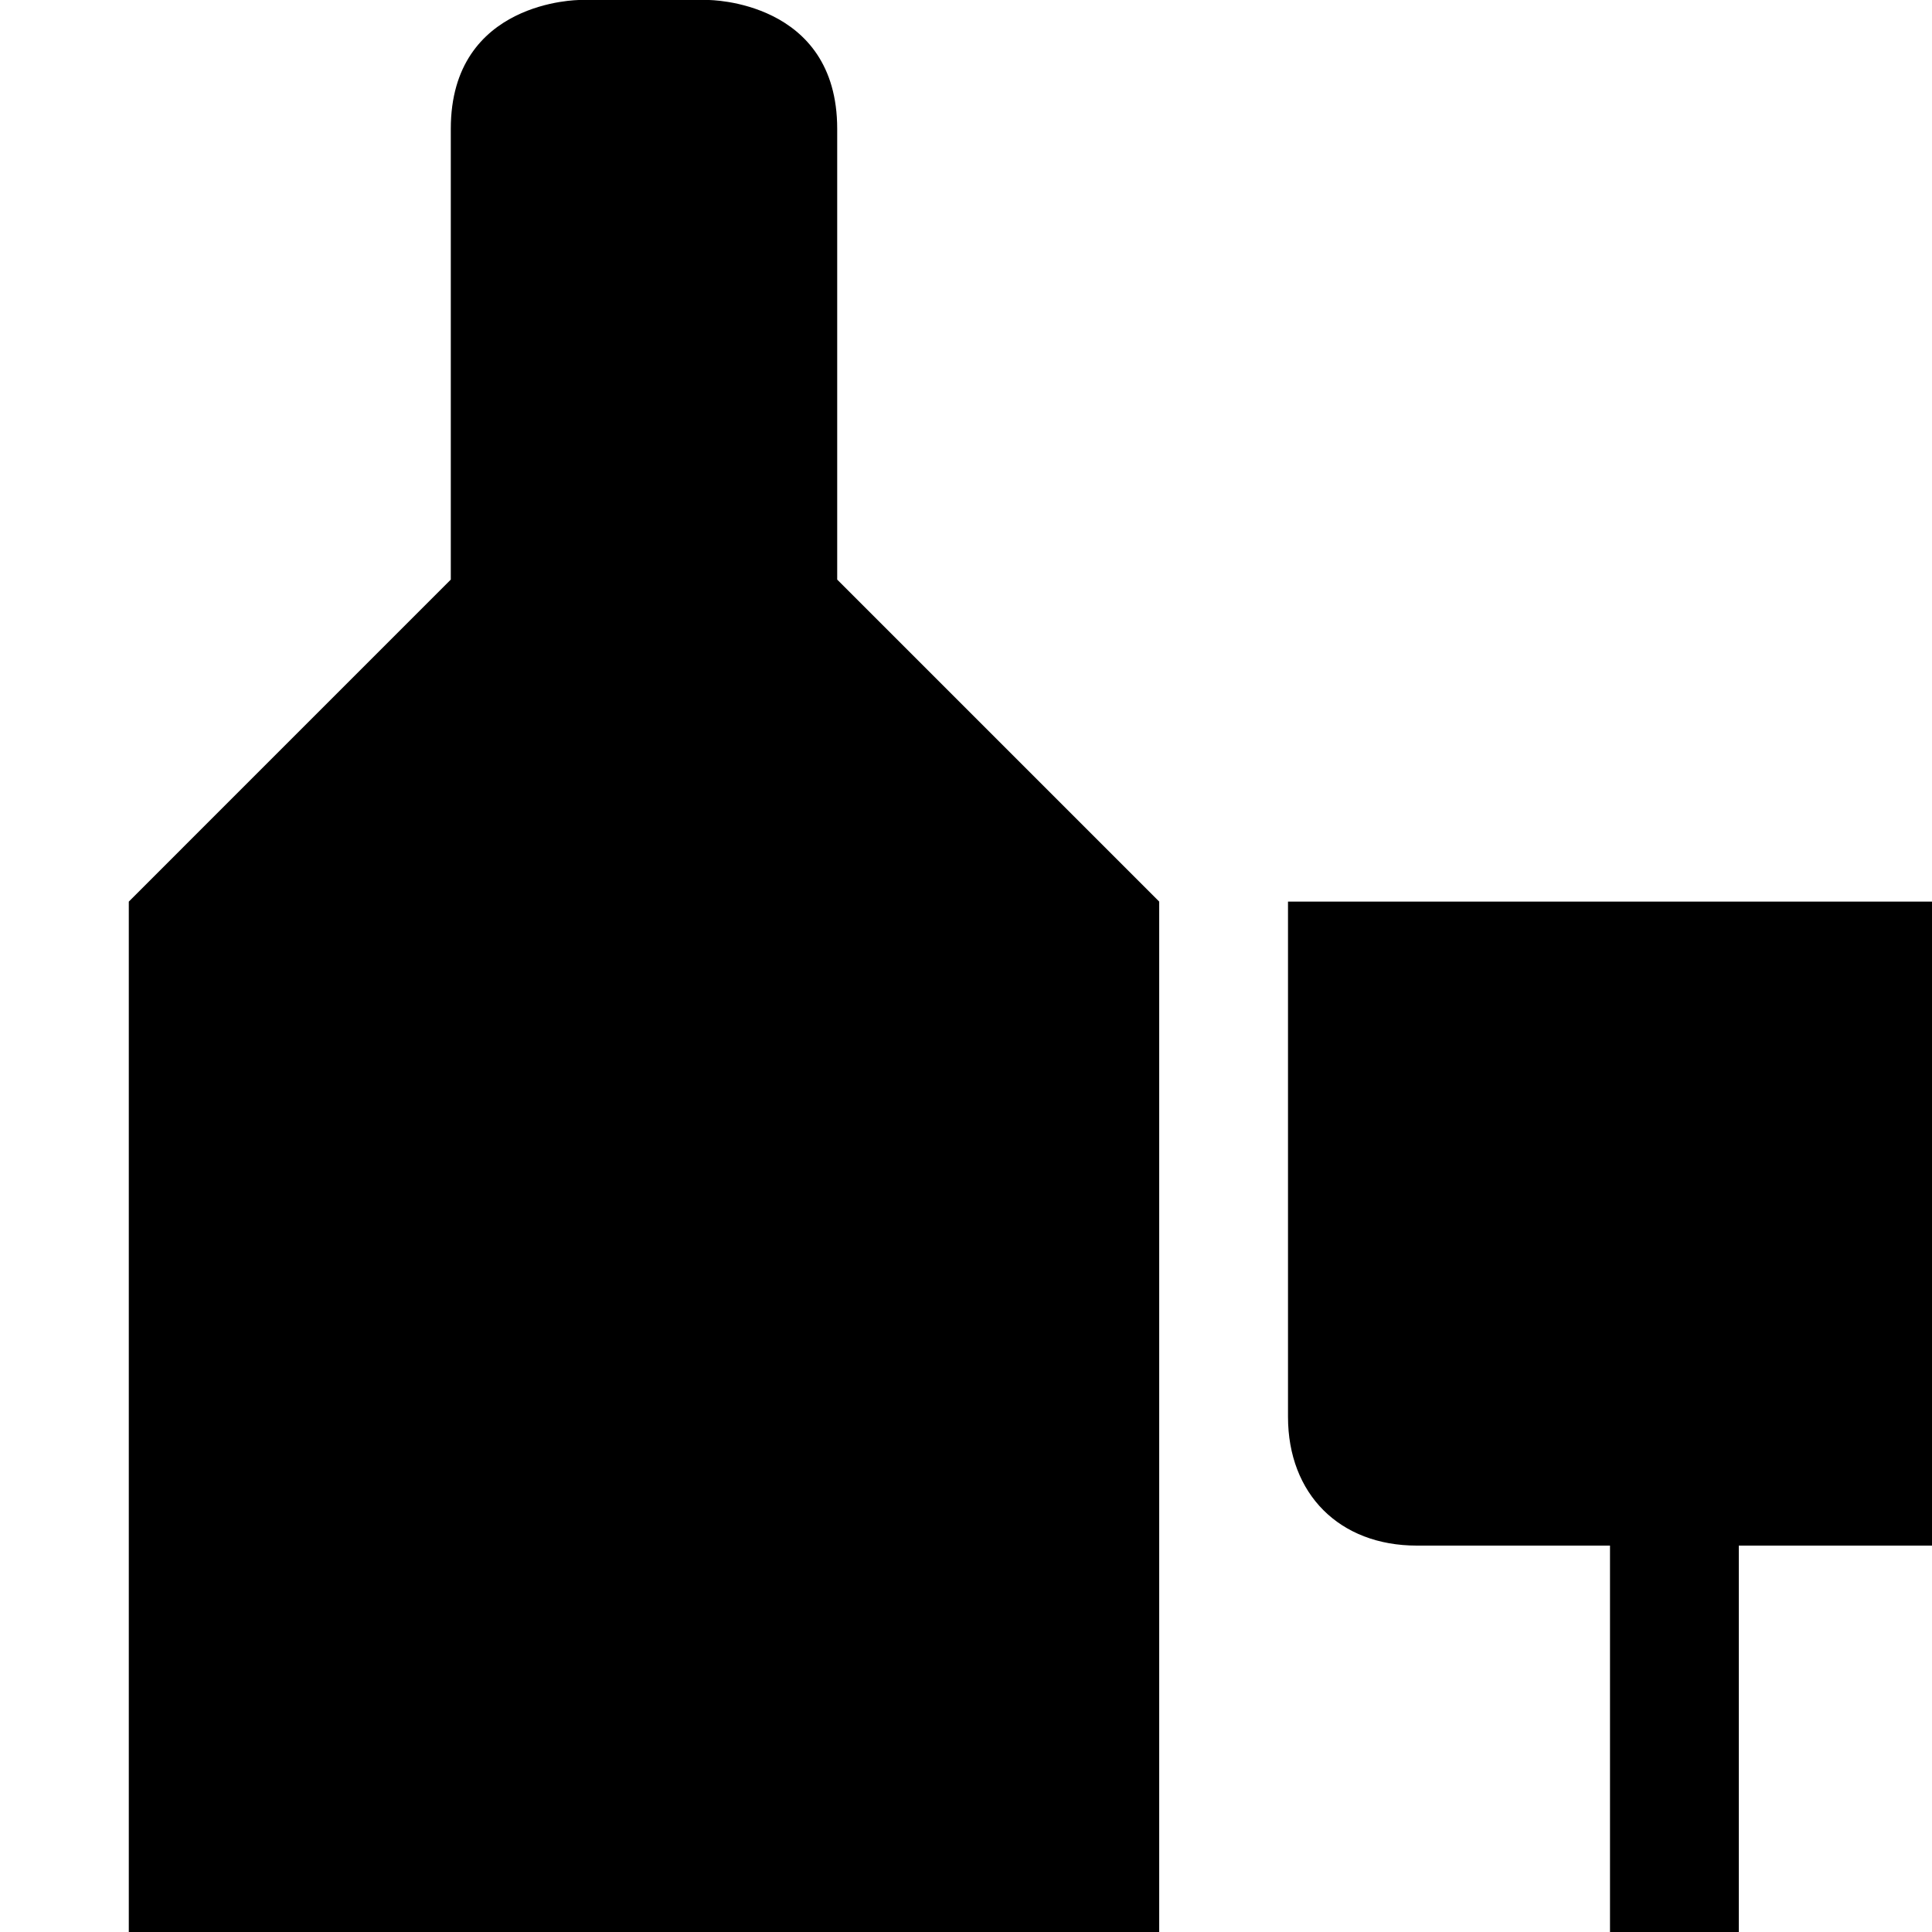
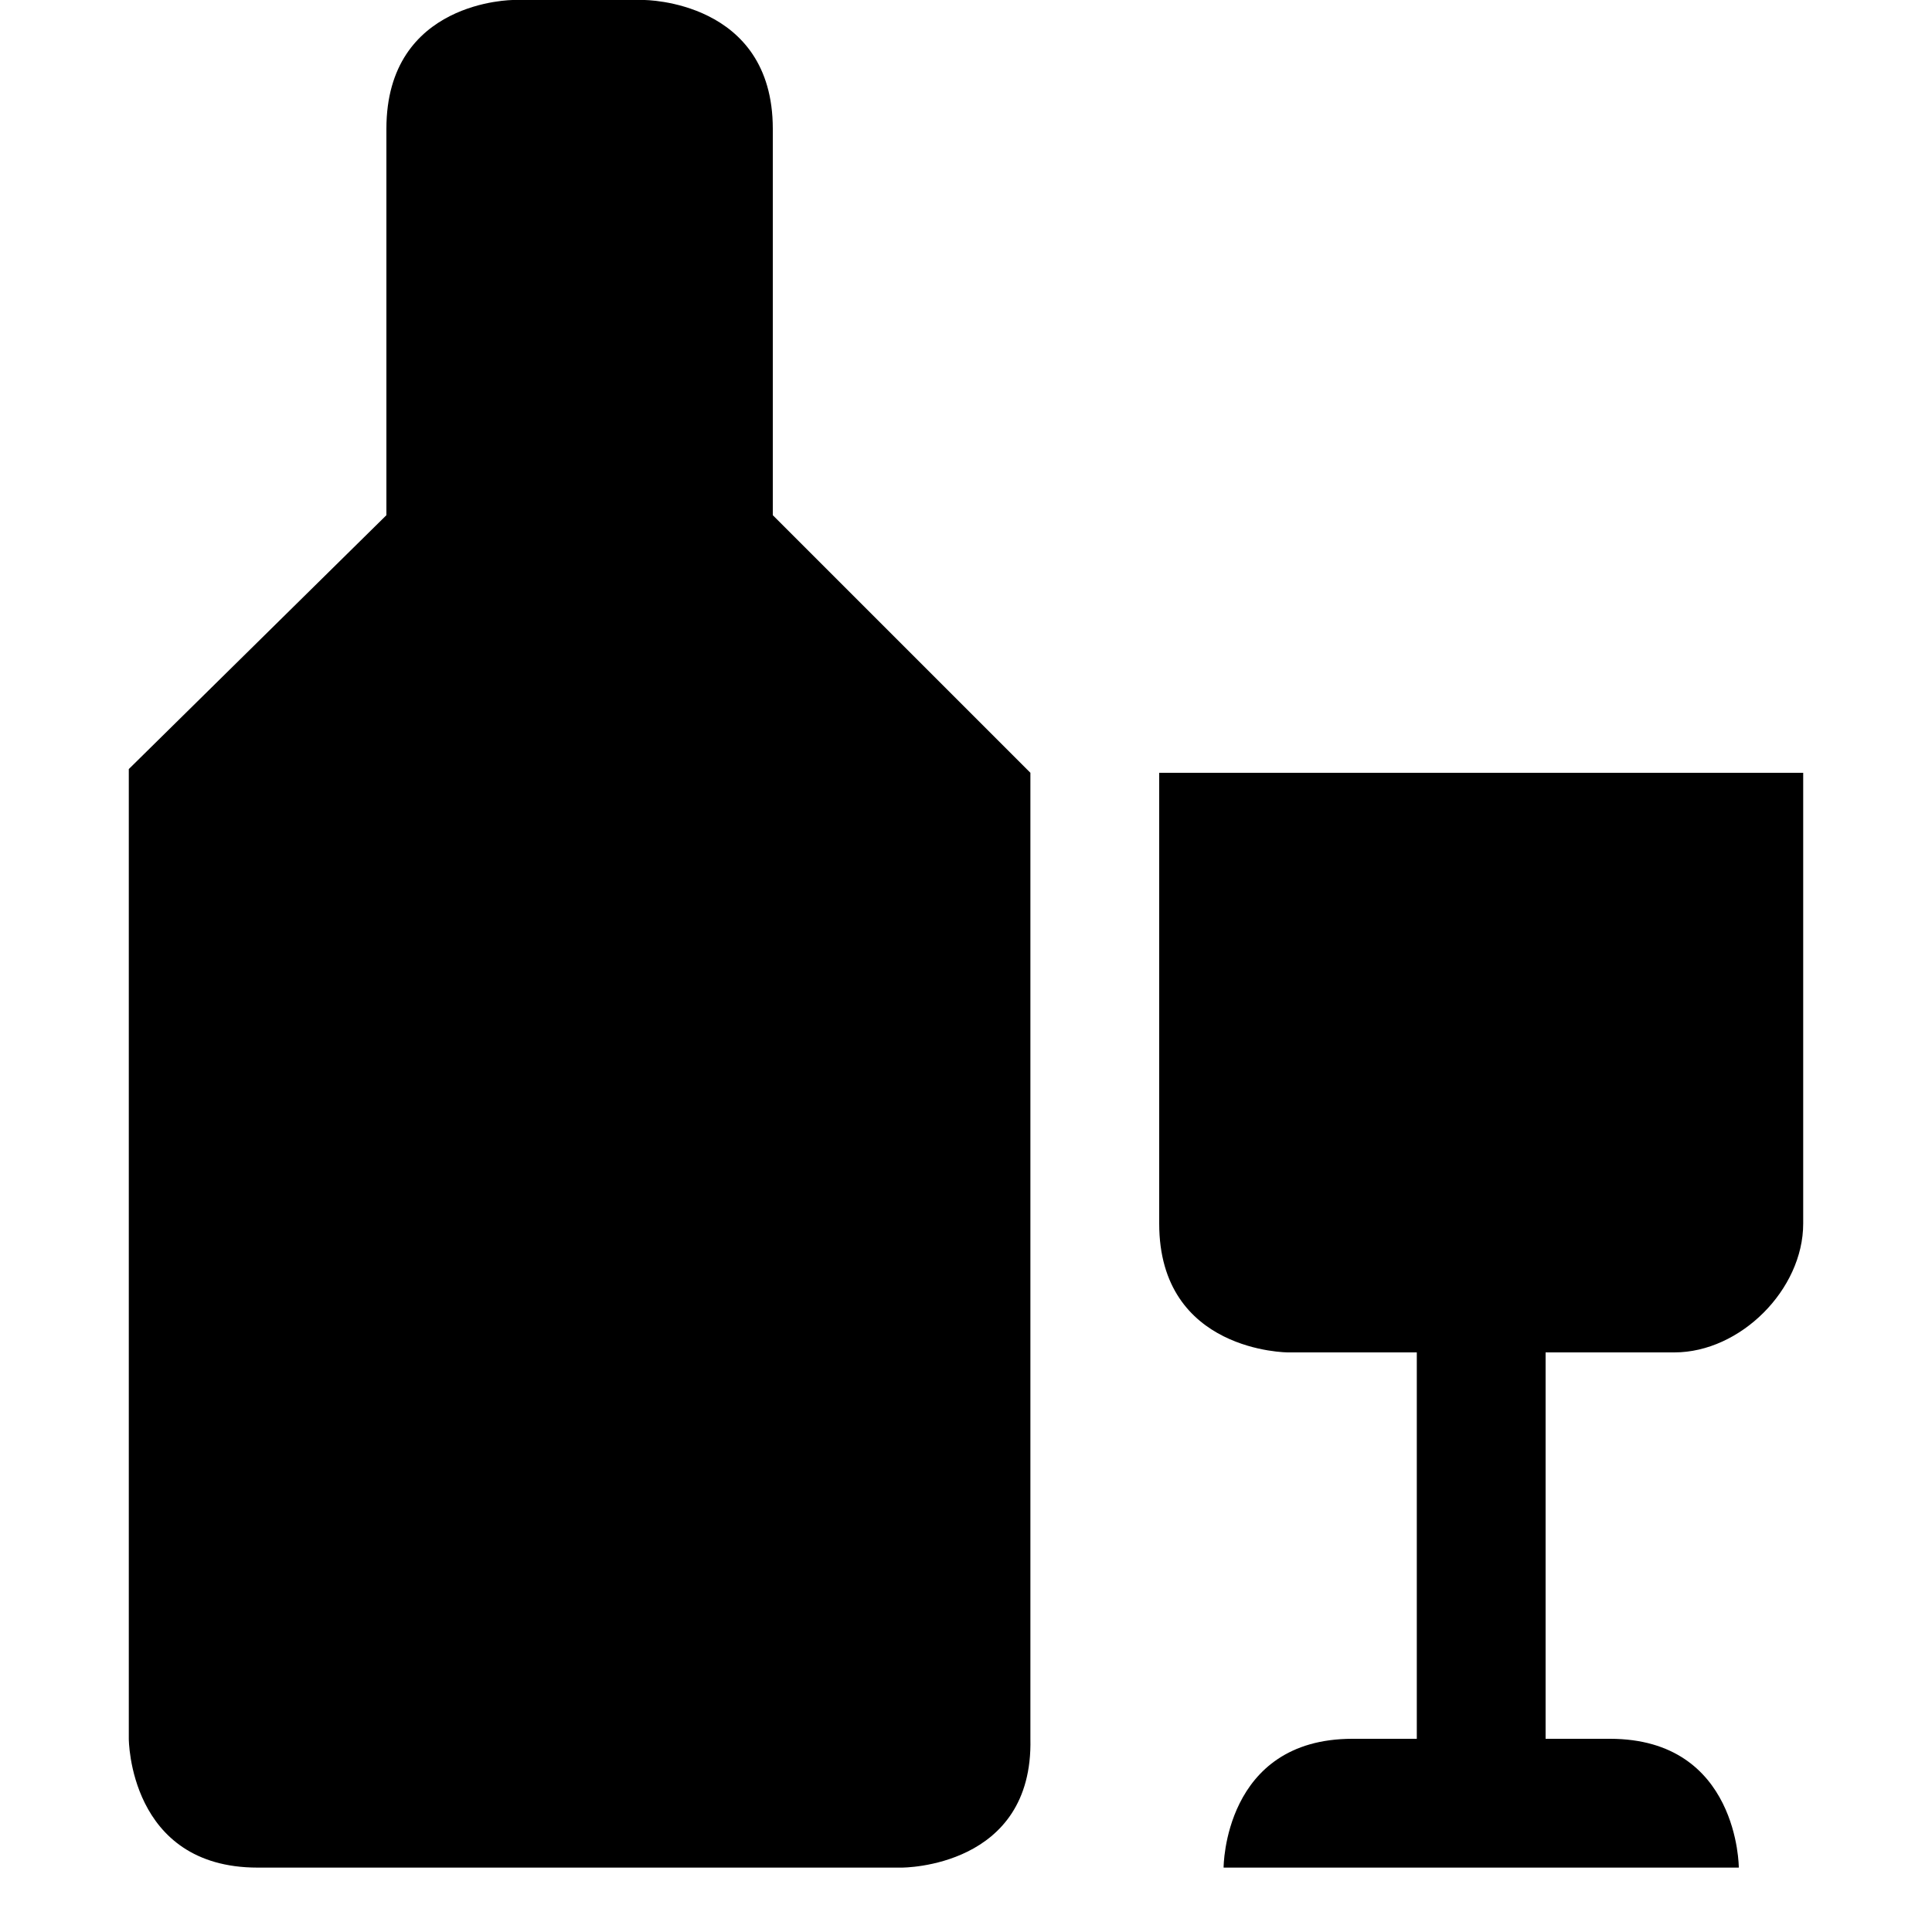
<svg xmlns="http://www.w3.org/2000/svg" version="1.1" id="svg4619" x="0px" y="0px" viewBox="0 0 15 15" enable-background="new 0 0 15 15" xml:space="preserve">
  <defs id="defs12" />
-   <path style="fill:#000000;fill-opacity:1" d="M 4.5 0 C 4.5 0 3.5 0 3.5 1 L 3.5 4.5 L 1 7 L 1 16.006 C 1 16.006 1.008 17 2.012 17 L 7.984 17 C 8 17 9 17.01 9 15.994 L 9 7 L 6.5 4.5 L 6.5 1 C 6.5 0 5.5 0 5.5 0 L 4.5 0 z M 10 7 L 10 11 C 10 11.6 10.4 12 11 12 L 12.5 12 L 12.5 16 L 12 16 C 11 16 11 17 11 17 L 15 17 C 15 17 15 16 14 16 L 13.5 16 L 13.5 12 L 15 12 C 15.6 12 16 11.6 16 11 L 16 7 L 15 7 L 11 7 L 10 7 z " id="path5792" />
+   <path style="fill:#000000;fill-opacity:1" d="M 3.985,0 C 3.985,0 3,0 3,1 L 3,4 1,5.971 1,13.5 c 0,0 0,1 1,1 l 5,0 c 0.014,0 1.023,0 1,-1 L 8,6 6,4 6,1 C 6,0 5,0 5,0 Z M 9,6 9,9.5 c 0,1 1,1 1,1 l 1,0 0,3 -0.5,0 c -1,0 -1,1 -1,1 l 4,0 c 0,0 0,-1 -1,-1 l -0.5,0 0,-3 1,0 c 0.512,0 1,-0.488 1,-1 L 14,6 13.147,6 10,6 Z" id="path5792" />
</svg>
